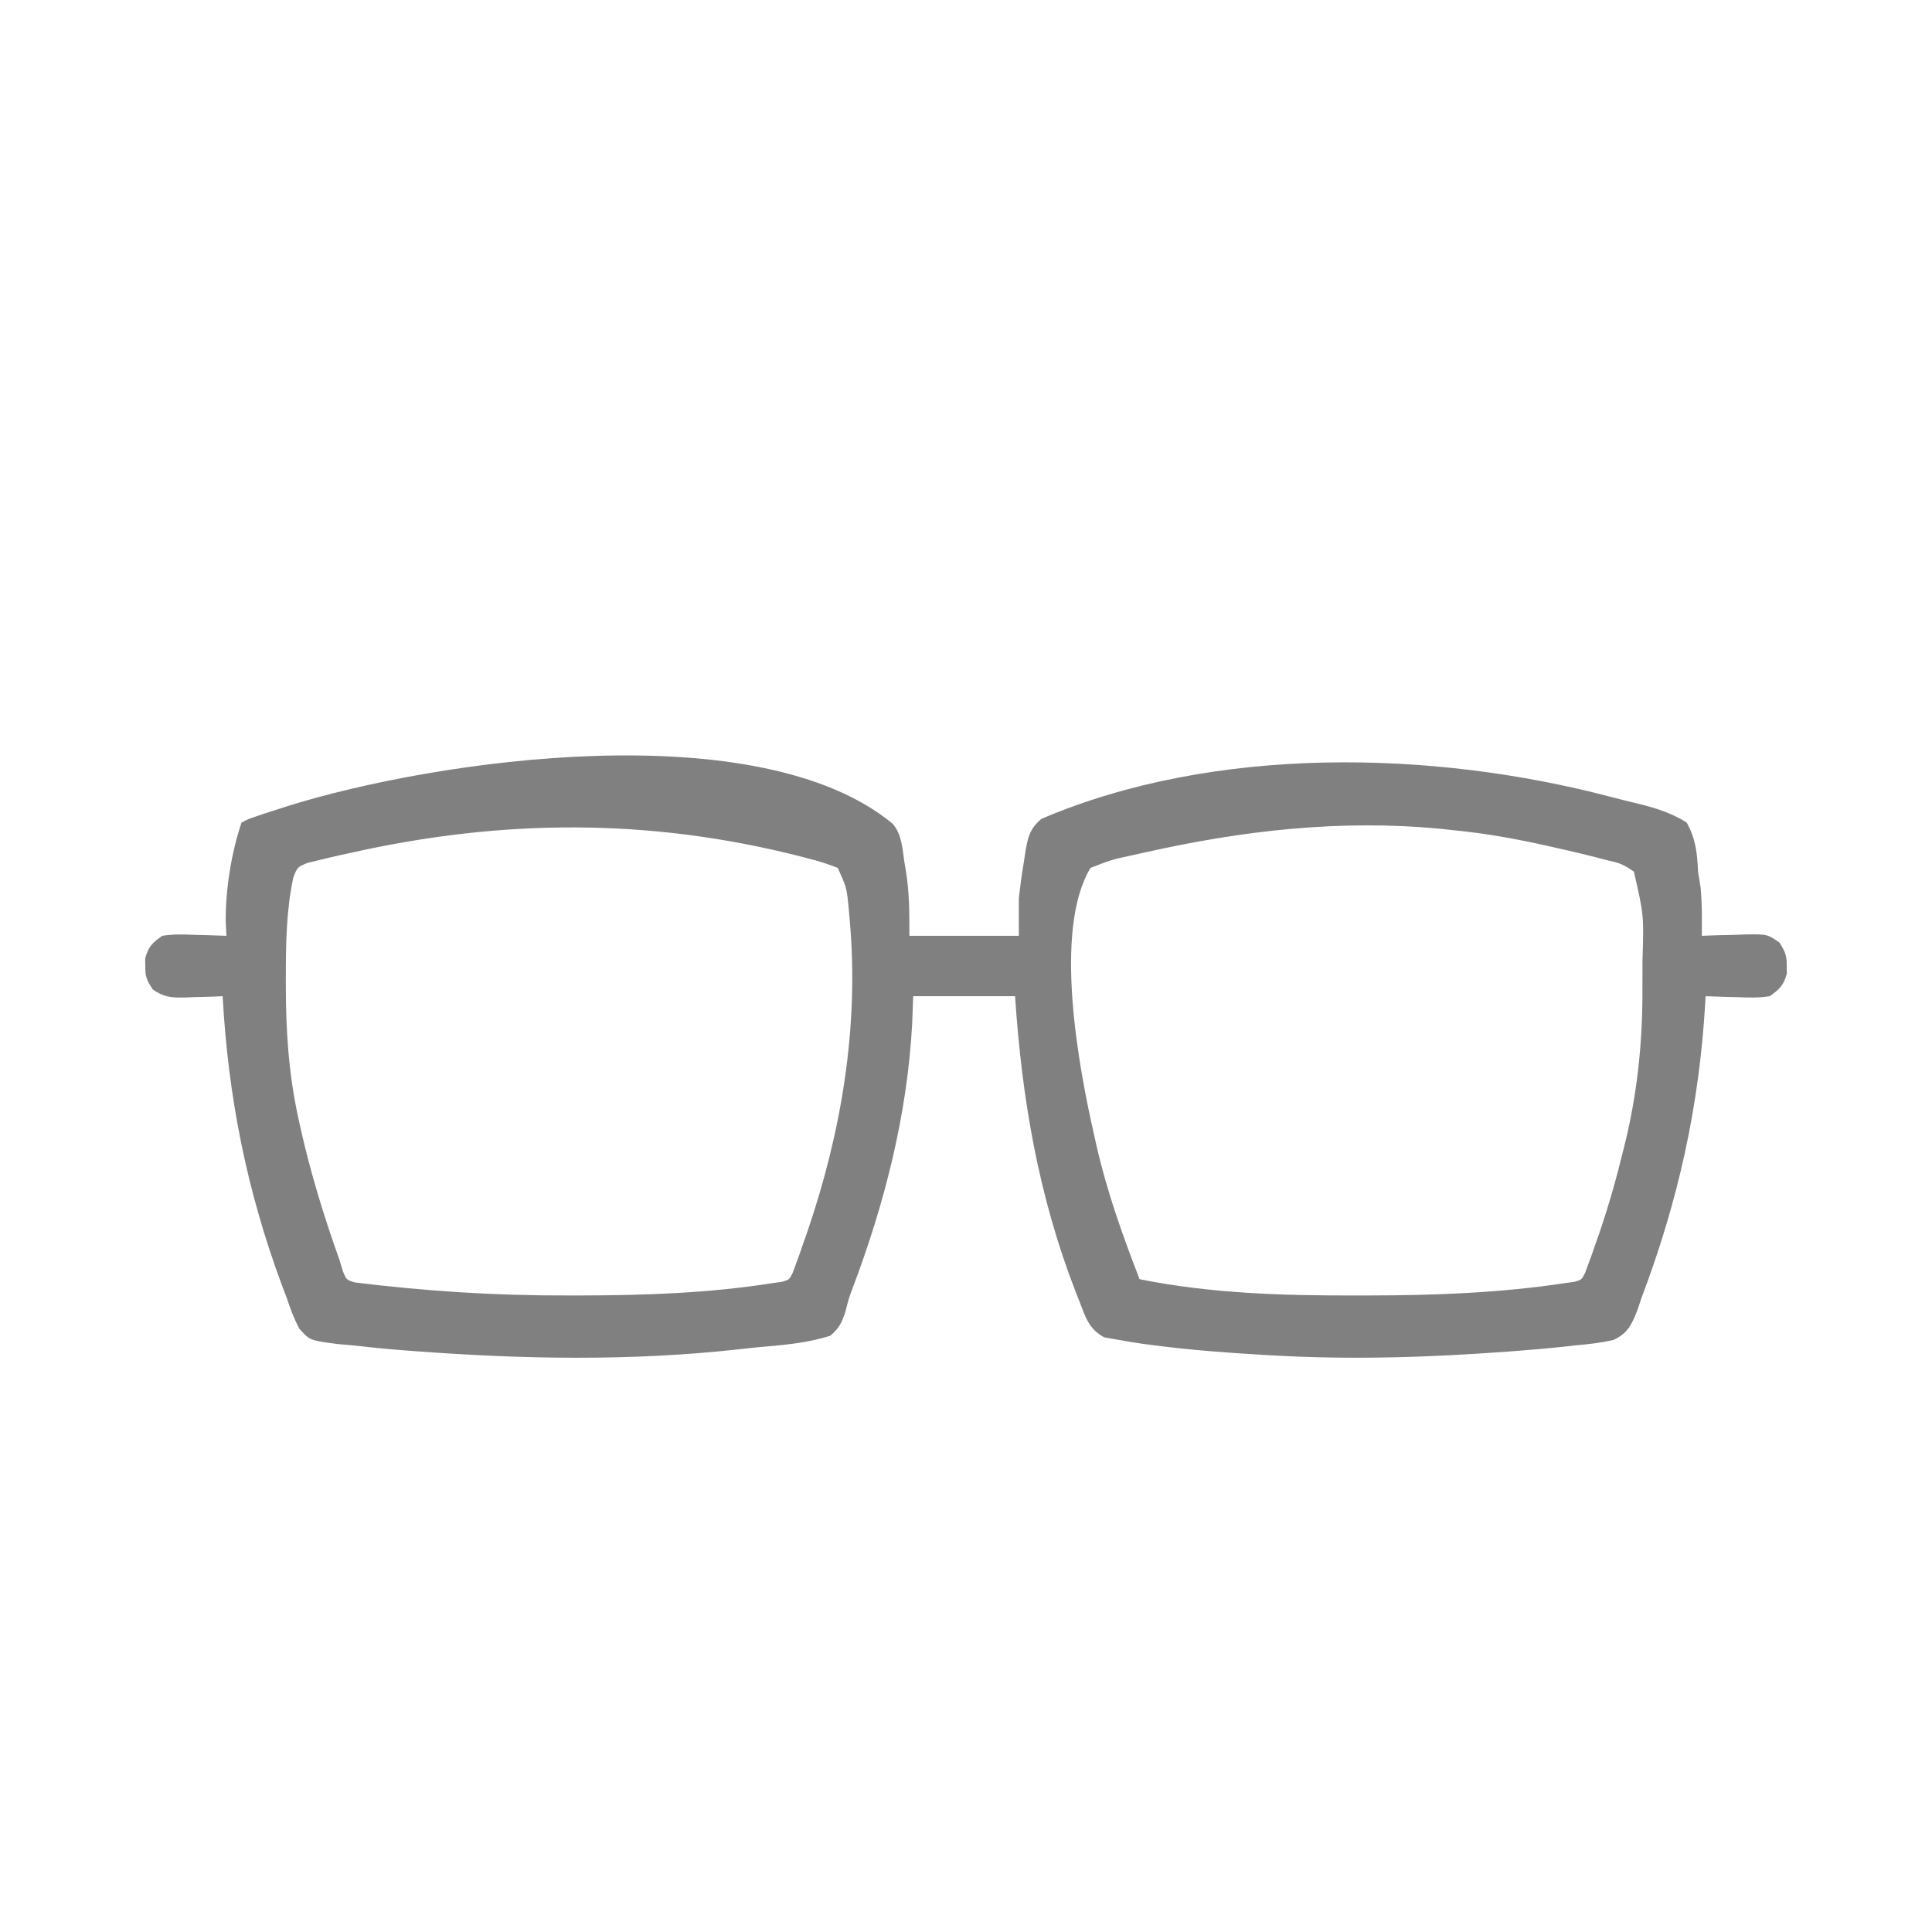
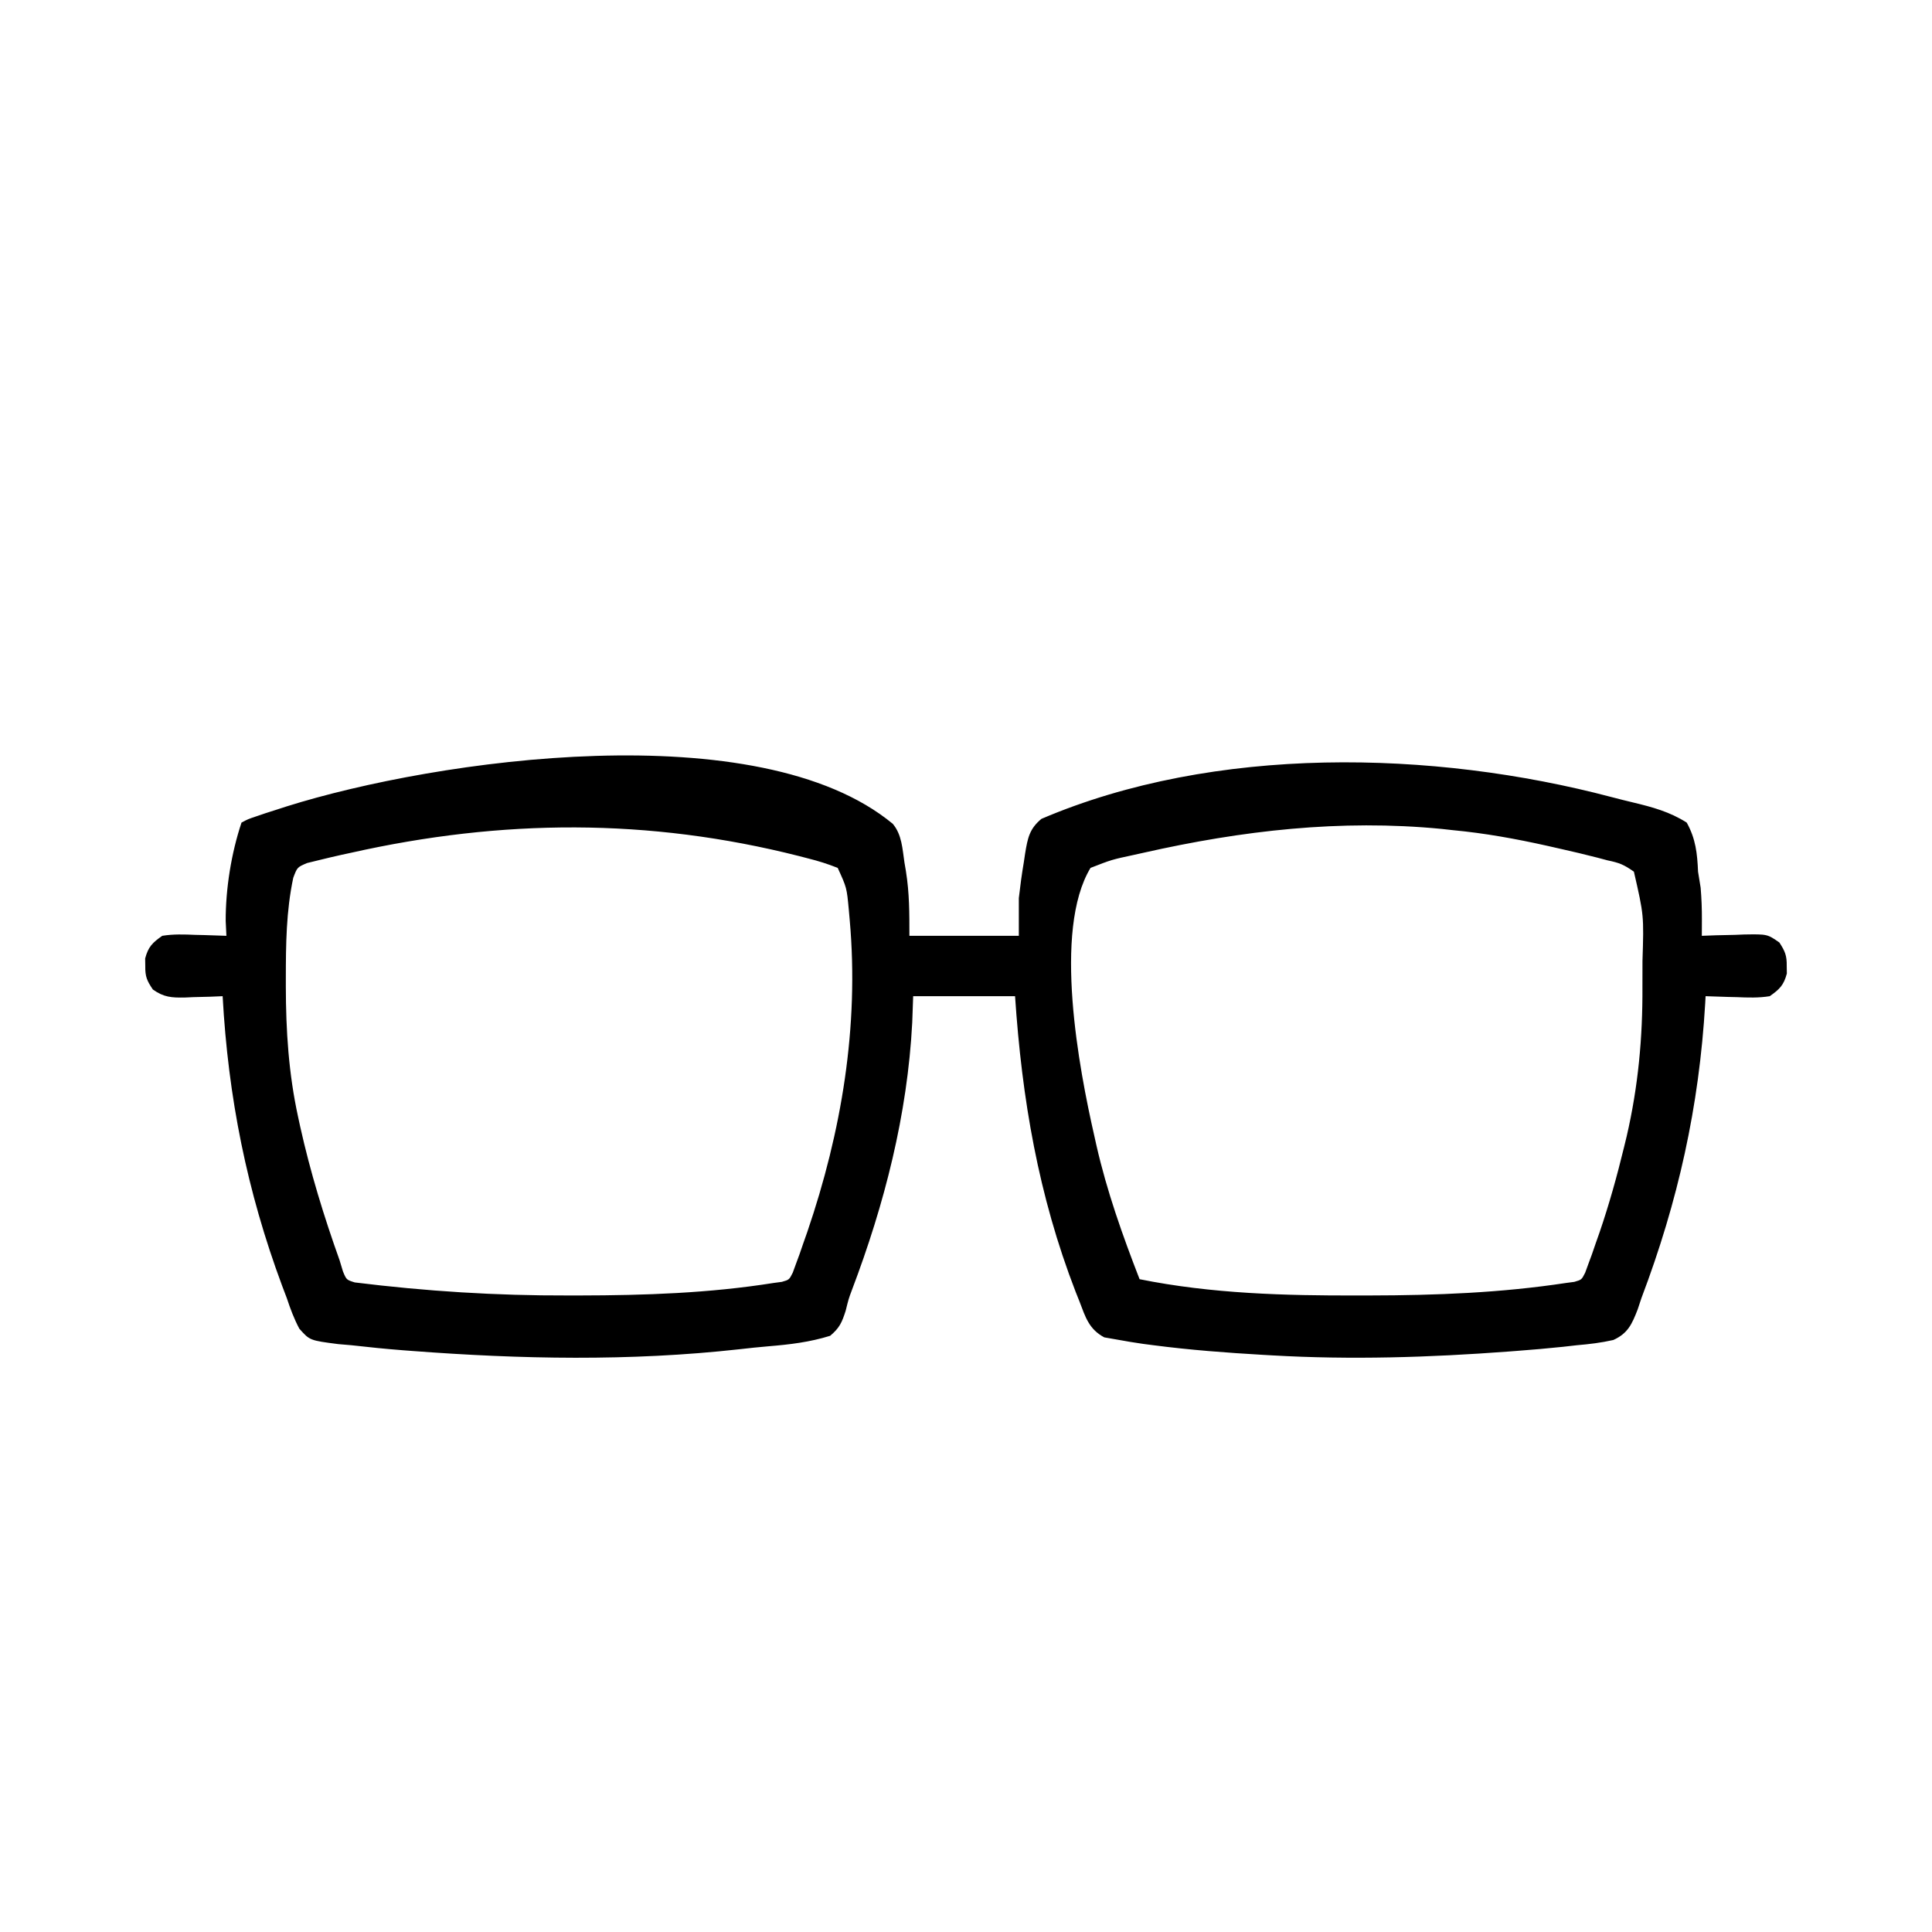
<svg xmlns="http://www.w3.org/2000/svg" version="1.1" width="512" height="512">
-   <path d="M0 0 C2.413 2.891 2.539 6.61 3.081 10.231 C3.21 10.993 3.34 11.754 3.473 12.538 C4.409 18.428 4.393 23.564 4.393 29.669 C13.963 29.669 23.533 29.669 33.393 29.669 C33.393 26.369 33.393 23.069 33.393 19.669 C33.758 16.482 34.169 13.385 34.706 10.231 C34.824 9.443 34.941 8.655 35.063 7.843 C35.735 3.791 36.201 1.299 39.393 -1.331 C85.27 -20.92 143.165 -19.598 190.468 -7.099 C192.35 -6.605 194.237 -6.13 196.13 -5.681 C201.285 -4.445 205.899 -3.199 210.393 -0.331 C212.775 3.957 213.185 7.822 213.393 12.669 C213.612 14.087 213.839 15.504 214.081 16.919 C214.32 19.79 214.426 22.531 214.413 25.403 C214.408 26.606 214.408 26.606 214.404 27.832 C214.4 28.438 214.397 29.044 214.393 29.669 C216.273 29.599 216.273 29.599 218.19 29.528 C219.841 29.491 221.492 29.454 223.143 29.419 C223.968 29.385 224.793 29.352 225.643 29.317 C231.744 29.219 231.744 29.219 234.94 31.435 C236.461 33.773 236.936 34.912 236.893 37.669 C236.909 38.659 236.909 38.659 236.924 39.669 C236.105 42.753 235.01 43.832 232.393 45.669 C229.459 46.149 226.606 46.047 223.643 45.919 C222.85 45.901 222.058 45.883 221.241 45.864 C219.291 45.817 217.342 45.746 215.393 45.669 C215.359 46.295 215.324 46.922 215.289 47.567 C213.688 74.932 208.088 100.086 198.393 125.669 C197.898 127.159 197.898 127.159 197.394 128.679 C195.888 132.55 194.823 135.02 190.939 136.782 C187.703 137.52 184.575 137.886 181.268 138.169 C180.056 138.307 178.844 138.444 177.596 138.586 C173.531 139.018 169.469 139.362 165.393 139.669 C164.653 139.725 163.914 139.782 163.152 139.84 C142.215 141.405 121.497 142.065 100.518 140.856 C99.376 140.792 99.376 140.792 98.212 140.726 C88.463 140.162 78.768 139.431 69.081 138.169 C68.17 138.051 67.259 137.932 66.321 137.81 C63.999 137.481 61.699 137.094 59.393 136.669 C58.284 136.476 57.176 136.282 56.034 136.083 C51.968 133.906 51.052 130.731 49.456 126.544 C49.122 125.707 48.788 124.87 48.445 124.008 C38.556 98.455 34.217 72.882 32.393 45.669 C23.483 45.669 14.573 45.669 5.393 45.669 C5.311 47.979 5.228 50.289 5.143 52.669 C3.883 77.032 -2.219 100.824 -10.847 123.552 C-11.708 125.854 -11.708 125.854 -12.498 129.044 C-13.481 132.121 -14.121 133.587 -16.607 135.669 C-22.009 137.353 -27.305 137.98 -32.929 138.445 C-35.532 138.663 -38.121 138.941 -40.716 139.239 C-69.707 142.451 -98.581 141.879 -127.607 139.669 C-128.321 139.615 -129.035 139.561 -129.77 139.506 C-134.353 139.151 -138.915 138.688 -143.482 138.169 C-144.639 138.07 -145.796 137.971 -146.988 137.869 C-154.519 136.894 -154.519 136.894 -157.288 133.777 C-158.693 131.126 -159.661 128.517 -160.607 125.669 C-161.01 124.605 -161.414 123.54 -161.829 122.444 C-171.175 97.321 -176.136 72.454 -177.607 45.669 C-179.27 45.739 -179.27 45.739 -180.966 45.81 C-182.43 45.847 -183.893 45.883 -185.357 45.919 C-186.087 45.952 -186.816 45.986 -187.568 46.021 C-191.095 46.085 -193.178 45.974 -196.091 43.903 C-197.682 41.558 -198.151 40.465 -198.107 37.669 C-198.117 37.009 -198.128 36.349 -198.138 35.669 C-197.319 32.585 -196.224 31.506 -193.607 29.669 C-190.673 29.189 -187.82 29.291 -184.857 29.419 C-184.064 29.437 -183.271 29.455 -182.455 29.474 C-180.505 29.521 -178.556 29.592 -176.607 29.669 C-176.669 28.37 -176.731 27.07 -176.794 25.731 C-176.819 17.166 -175.315 7.792 -172.607 -0.331 C-170.931 -1.235 -170.931 -1.235 -168.724 -1.979 C-167.486 -2.401 -167.486 -2.401 -166.223 -2.83 C-165.319 -3.119 -164.414 -3.408 -163.482 -3.706 C-162.541 -4.011 -161.601 -4.315 -160.631 -4.629 C-120.973 -17.097 -35.472 -29.382 0 0 Z M-143.607 7.669 C-144.41 7.842 -145.213 8.015 -146.041 8.193 C-148.049 8.633 -150.047 9.117 -152.044 9.606 C-153.095 9.863 -154.146 10.119 -155.228 10.384 C-157.838 11.496 -157.838 11.496 -158.892 14.298 C-160.771 23.159 -160.849 31.883 -160.857 40.919 C-160.858 41.631 -160.858 42.343 -160.859 43.077 C-160.841 54.833 -160.116 66.16 -157.607 77.669 C-157.43 78.487 -157.253 79.305 -157.071 80.148 C-154.382 92.246 -150.78 104.006 -146.607 115.669 C-146.316 116.636 -146.024 117.603 -145.724 118.599 C-144.795 120.836 -144.795 120.836 -142.595 121.524 C-123.757 123.862 -105.026 125.045 -86.044 124.981 C-85.012 124.981 -83.98 124.98 -82.917 124.98 C-65.726 124.955 -48.617 124.373 -31.607 121.669 C-30.878 121.572 -30.149 121.474 -29.398 121.374 C-27.46 120.815 -27.46 120.815 -26.514 118.933 C-26.238 118.175 -25.962 117.418 -25.677 116.638 C-25.201 115.346 -25.201 115.346 -24.715 114.028 C-24.39 113.085 -24.066 112.141 -23.732 111.169 C-23.216 109.707 -23.216 109.707 -22.69 108.216 C-13.579 81.561 -8.92 53.687 -11.419 25.544 C-11.543 24.149 -11.543 24.149 -11.668 22.726 C-12.21 16.915 -12.21 16.915 -14.607 11.669 C-17.259 10.619 -19.672 9.852 -22.419 9.169 C-23.217 8.961 -24.014 8.753 -24.836 8.539 C-64.689 -1.57 -103.596 -1.311 -143.607 7.669 Z M66.393 7.669 C65.59 7.847 64.787 8.025 63.959 8.209 C58.017 9.481 58.017 9.481 52.393 11.669 C42.352 28.272 49.364 65.007 53.393 82.669 C53.674 83.929 53.674 83.929 53.96 85.215 C56.743 97.408 60.868 109.024 65.393 120.669 C84.444 124.52 104.019 125.048 123.393 124.981 C124.4 124.981 125.407 124.98 126.444 124.98 C143.837 124.954 161.172 124.291 178.393 121.669 C179.127 121.572 179.861 121.474 180.617 121.374 C182.541 120.812 182.541 120.812 183.486 118.933 C183.762 118.175 184.038 117.418 184.323 116.638 C184.64 115.777 184.958 114.916 185.285 114.029 C185.61 113.085 185.934 112.141 186.268 111.169 C186.784 109.706 186.784 109.706 187.31 108.214 C189.839 100.811 191.923 93.331 193.768 85.731 C194.126 84.262 194.126 84.262 194.49 82.763 C197.531 69.574 198.73 56.674 198.654 43.188 C198.643 40.907 198.654 38.626 198.667 36.345 C199.049 24.256 199.049 24.256 196.393 12.669 C193.672 10.759 192.512 10.32 189.393 9.669 C188.48 9.426 187.568 9.184 186.627 8.934 C183.395 8.094 180.151 7.341 176.893 6.606 C175.152 6.211 175.152 6.211 173.377 5.807 C165.068 3.956 156.875 2.466 148.393 1.669 C147.41 1.559 146.426 1.45 145.413 1.337 C118.645 -1.26 92.497 1.769 66.393 7.669 Z " fill="#808080" transform="translate(236.6069,218.3311)" />
+   <path d="M0 0 C2.413 2.891 2.539 6.61 3.081 10.231 C3.21 10.993 3.34 11.754 3.473 12.538 C4.409 18.428 4.393 23.564 4.393 29.669 C13.963 29.669 23.533 29.669 33.393 29.669 C33.393 26.369 33.393 23.069 33.393 19.669 C33.758 16.482 34.169 13.385 34.706 10.231 C34.824 9.443 34.941 8.655 35.063 7.843 C35.735 3.791 36.201 1.299 39.393 -1.331 C85.27 -20.92 143.165 -19.598 190.468 -7.099 C192.35 -6.605 194.237 -6.13 196.13 -5.681 C201.285 -4.445 205.899 -3.199 210.393 -0.331 C212.775 3.957 213.185 7.822 213.393 12.669 C213.612 14.087 213.839 15.504 214.081 16.919 C214.32 19.79 214.426 22.531 214.413 25.403 C214.408 26.606 214.408 26.606 214.404 27.832 C214.4 28.438 214.397 29.044 214.393 29.669 C216.273 29.599 216.273 29.599 218.19 29.528 C219.841 29.491 221.492 29.454 223.143 29.419 C223.968 29.385 224.793 29.352 225.643 29.317 C231.744 29.219 231.744 29.219 234.94 31.435 C236.461 33.773 236.936 34.912 236.893 37.669 C236.909 38.659 236.909 38.659 236.924 39.669 C236.105 42.753 235.01 43.832 232.393 45.669 C229.459 46.149 226.606 46.047 223.643 45.919 C222.85 45.901 222.058 45.883 221.241 45.864 C219.291 45.817 217.342 45.746 215.393 45.669 C215.359 46.295 215.324 46.922 215.289 47.567 C213.688 74.932 208.088 100.086 198.393 125.669 C197.898 127.159 197.898 127.159 197.394 128.679 C195.888 132.55 194.823 135.02 190.939 136.782 C187.703 137.52 184.575 137.886 181.268 138.169 C180.056 138.307 178.844 138.444 177.596 138.586 C173.531 139.018 169.469 139.362 165.393 139.669 C164.653 139.725 163.914 139.782 163.152 139.84 C142.215 141.405 121.497 142.065 100.518 140.856 C99.376 140.792 99.376 140.792 98.212 140.726 C88.463 140.162 78.768 139.431 69.081 138.169 C68.17 138.051 67.259 137.932 66.321 137.81 C63.999 137.481 61.699 137.094 59.393 136.669 C58.284 136.476 57.176 136.282 56.034 136.083 C51.968 133.906 51.052 130.731 49.456 126.544 C49.122 125.707 48.788 124.87 48.445 124.008 C38.556 98.455 34.217 72.882 32.393 45.669 C23.483 45.669 14.573 45.669 5.393 45.669 C5.311 47.979 5.228 50.289 5.143 52.669 C3.883 77.032 -2.219 100.824 -10.847 123.552 C-11.708 125.854 -11.708 125.854 -12.498 129.044 C-13.481 132.121 -14.121 133.587 -16.607 135.669 C-22.009 137.353 -27.305 137.98 -32.929 138.445 C-35.532 138.663 -38.121 138.941 -40.716 139.239 C-69.707 142.451 -98.581 141.879 -127.607 139.669 C-128.321 139.615 -129.035 139.561 -129.77 139.506 C-134.353 139.151 -138.915 138.688 -143.482 138.169 C-144.639 138.07 -145.796 137.971 -146.988 137.869 C-154.519 136.894 -154.519 136.894 -157.288 133.777 C-158.693 131.126 -159.661 128.517 -160.607 125.669 C-161.01 124.605 -161.414 123.54 -161.829 122.444 C-171.175 97.321 -176.136 72.454 -177.607 45.669 C-179.27 45.739 -179.27 45.739 -180.966 45.81 C-182.43 45.847 -183.893 45.883 -185.357 45.919 C-186.087 45.952 -186.816 45.986 -187.568 46.021 C-191.095 46.085 -193.178 45.974 -196.091 43.903 C-197.682 41.558 -198.151 40.465 -198.107 37.669 C-198.117 37.009 -198.128 36.349 -198.138 35.669 C-197.319 32.585 -196.224 31.506 -193.607 29.669 C-190.673 29.189 -187.82 29.291 -184.857 29.419 C-184.064 29.437 -183.271 29.455 -182.455 29.474 C-180.505 29.521 -178.556 29.592 -176.607 29.669 C-176.669 28.37 -176.731 27.07 -176.794 25.731 C-176.819 17.166 -175.315 7.792 -172.607 -0.331 C-170.931 -1.235 -170.931 -1.235 -168.724 -1.979 C-167.486 -2.401 -167.486 -2.401 -166.223 -2.83 C-165.319 -3.119 -164.414 -3.408 -163.482 -3.706 C-162.541 -4.011 -161.601 -4.315 -160.631 -4.629 C-120.973 -17.097 -35.472 -29.382 0 0 Z M-143.607 7.669 C-144.41 7.842 -145.213 8.015 -146.041 8.193 C-148.049 8.633 -150.047 9.117 -152.044 9.606 C-153.095 9.863 -154.146 10.119 -155.228 10.384 C-157.838 11.496 -157.838 11.496 -158.892 14.298 C-160.771 23.159 -160.849 31.883 -160.857 40.919 C-160.858 41.631 -160.858 42.343 -160.859 43.077 C-160.841 54.833 -160.116 66.16 -157.607 77.669 C-157.43 78.487 -157.253 79.305 -157.071 80.148 C-154.382 92.246 -150.78 104.006 -146.607 115.669 C-146.316 116.636 -146.024 117.603 -145.724 118.599 C-144.795 120.836 -144.795 120.836 -142.595 121.524 C-123.757 123.862 -105.026 125.045 -86.044 124.981 C-85.012 124.981 -83.98 124.98 -82.917 124.98 C-65.726 124.955 -48.617 124.373 -31.607 121.669 C-30.878 121.572 -30.149 121.474 -29.398 121.374 C-27.46 120.815 -27.46 120.815 -26.514 118.933 C-26.238 118.175 -25.962 117.418 -25.677 116.638 C-25.201 115.346 -25.201 115.346 -24.715 114.028 C-24.39 113.085 -24.066 112.141 -23.732 111.169 C-23.216 109.707 -23.216 109.707 -22.69 108.216 C-13.579 81.561 -8.92 53.687 -11.419 25.544 C-11.543 24.149 -11.543 24.149 -11.668 22.726 C-12.21 16.915 -12.21 16.915 -14.607 11.669 C-17.259 10.619 -19.672 9.852 -22.419 9.169 C-23.217 8.961 -24.014 8.753 -24.836 8.539 C-64.689 -1.57 -103.596 -1.311 -143.607 7.669 Z M66.393 7.669 C65.59 7.847 64.787 8.025 63.959 8.209 C58.017 9.481 58.017 9.481 52.393 11.669 C42.352 28.272 49.364 65.007 53.393 82.669 C53.674 83.929 53.674 83.929 53.96 85.215 C56.743 97.408 60.868 109.024 65.393 120.669 C84.444 124.52 104.019 125.048 123.393 124.981 C124.4 124.981 125.407 124.98 126.444 124.98 C143.837 124.954 161.172 124.291 178.393 121.669 C179.127 121.572 179.861 121.474 180.617 121.374 C182.541 120.812 182.541 120.812 183.486 118.933 C183.762 118.175 184.038 117.418 184.323 116.638 C184.64 115.777 184.958 114.916 185.285 114.029 C185.61 113.085 185.934 112.141 186.268 111.169 C186.784 109.706 186.784 109.706 187.31 108.214 C189.839 100.811 191.923 93.331 193.768 85.731 C194.126 84.262 194.126 84.262 194.49 82.763 C197.531 69.574 198.73 56.674 198.654 43.188 C198.643 40.907 198.654 38.626 198.667 36.345 C199.049 24.256 199.049 24.256 196.393 12.669 C193.672 10.759 192.512 10.32 189.393 9.669 C188.48 9.426 187.568 9.184 186.627 8.934 C183.395 8.094 180.151 7.341 176.893 6.606 C175.152 6.211 175.152 6.211 173.377 5.807 C165.068 3.956 156.875 2.466 148.393 1.669 C147.41 1.559 146.426 1.45 145.413 1.337 C118.645 -1.26 92.497 1.769 66.393 7.669 Z " fill="#000000" transform="translate(236.6069,218.3311)" />
</svg>
